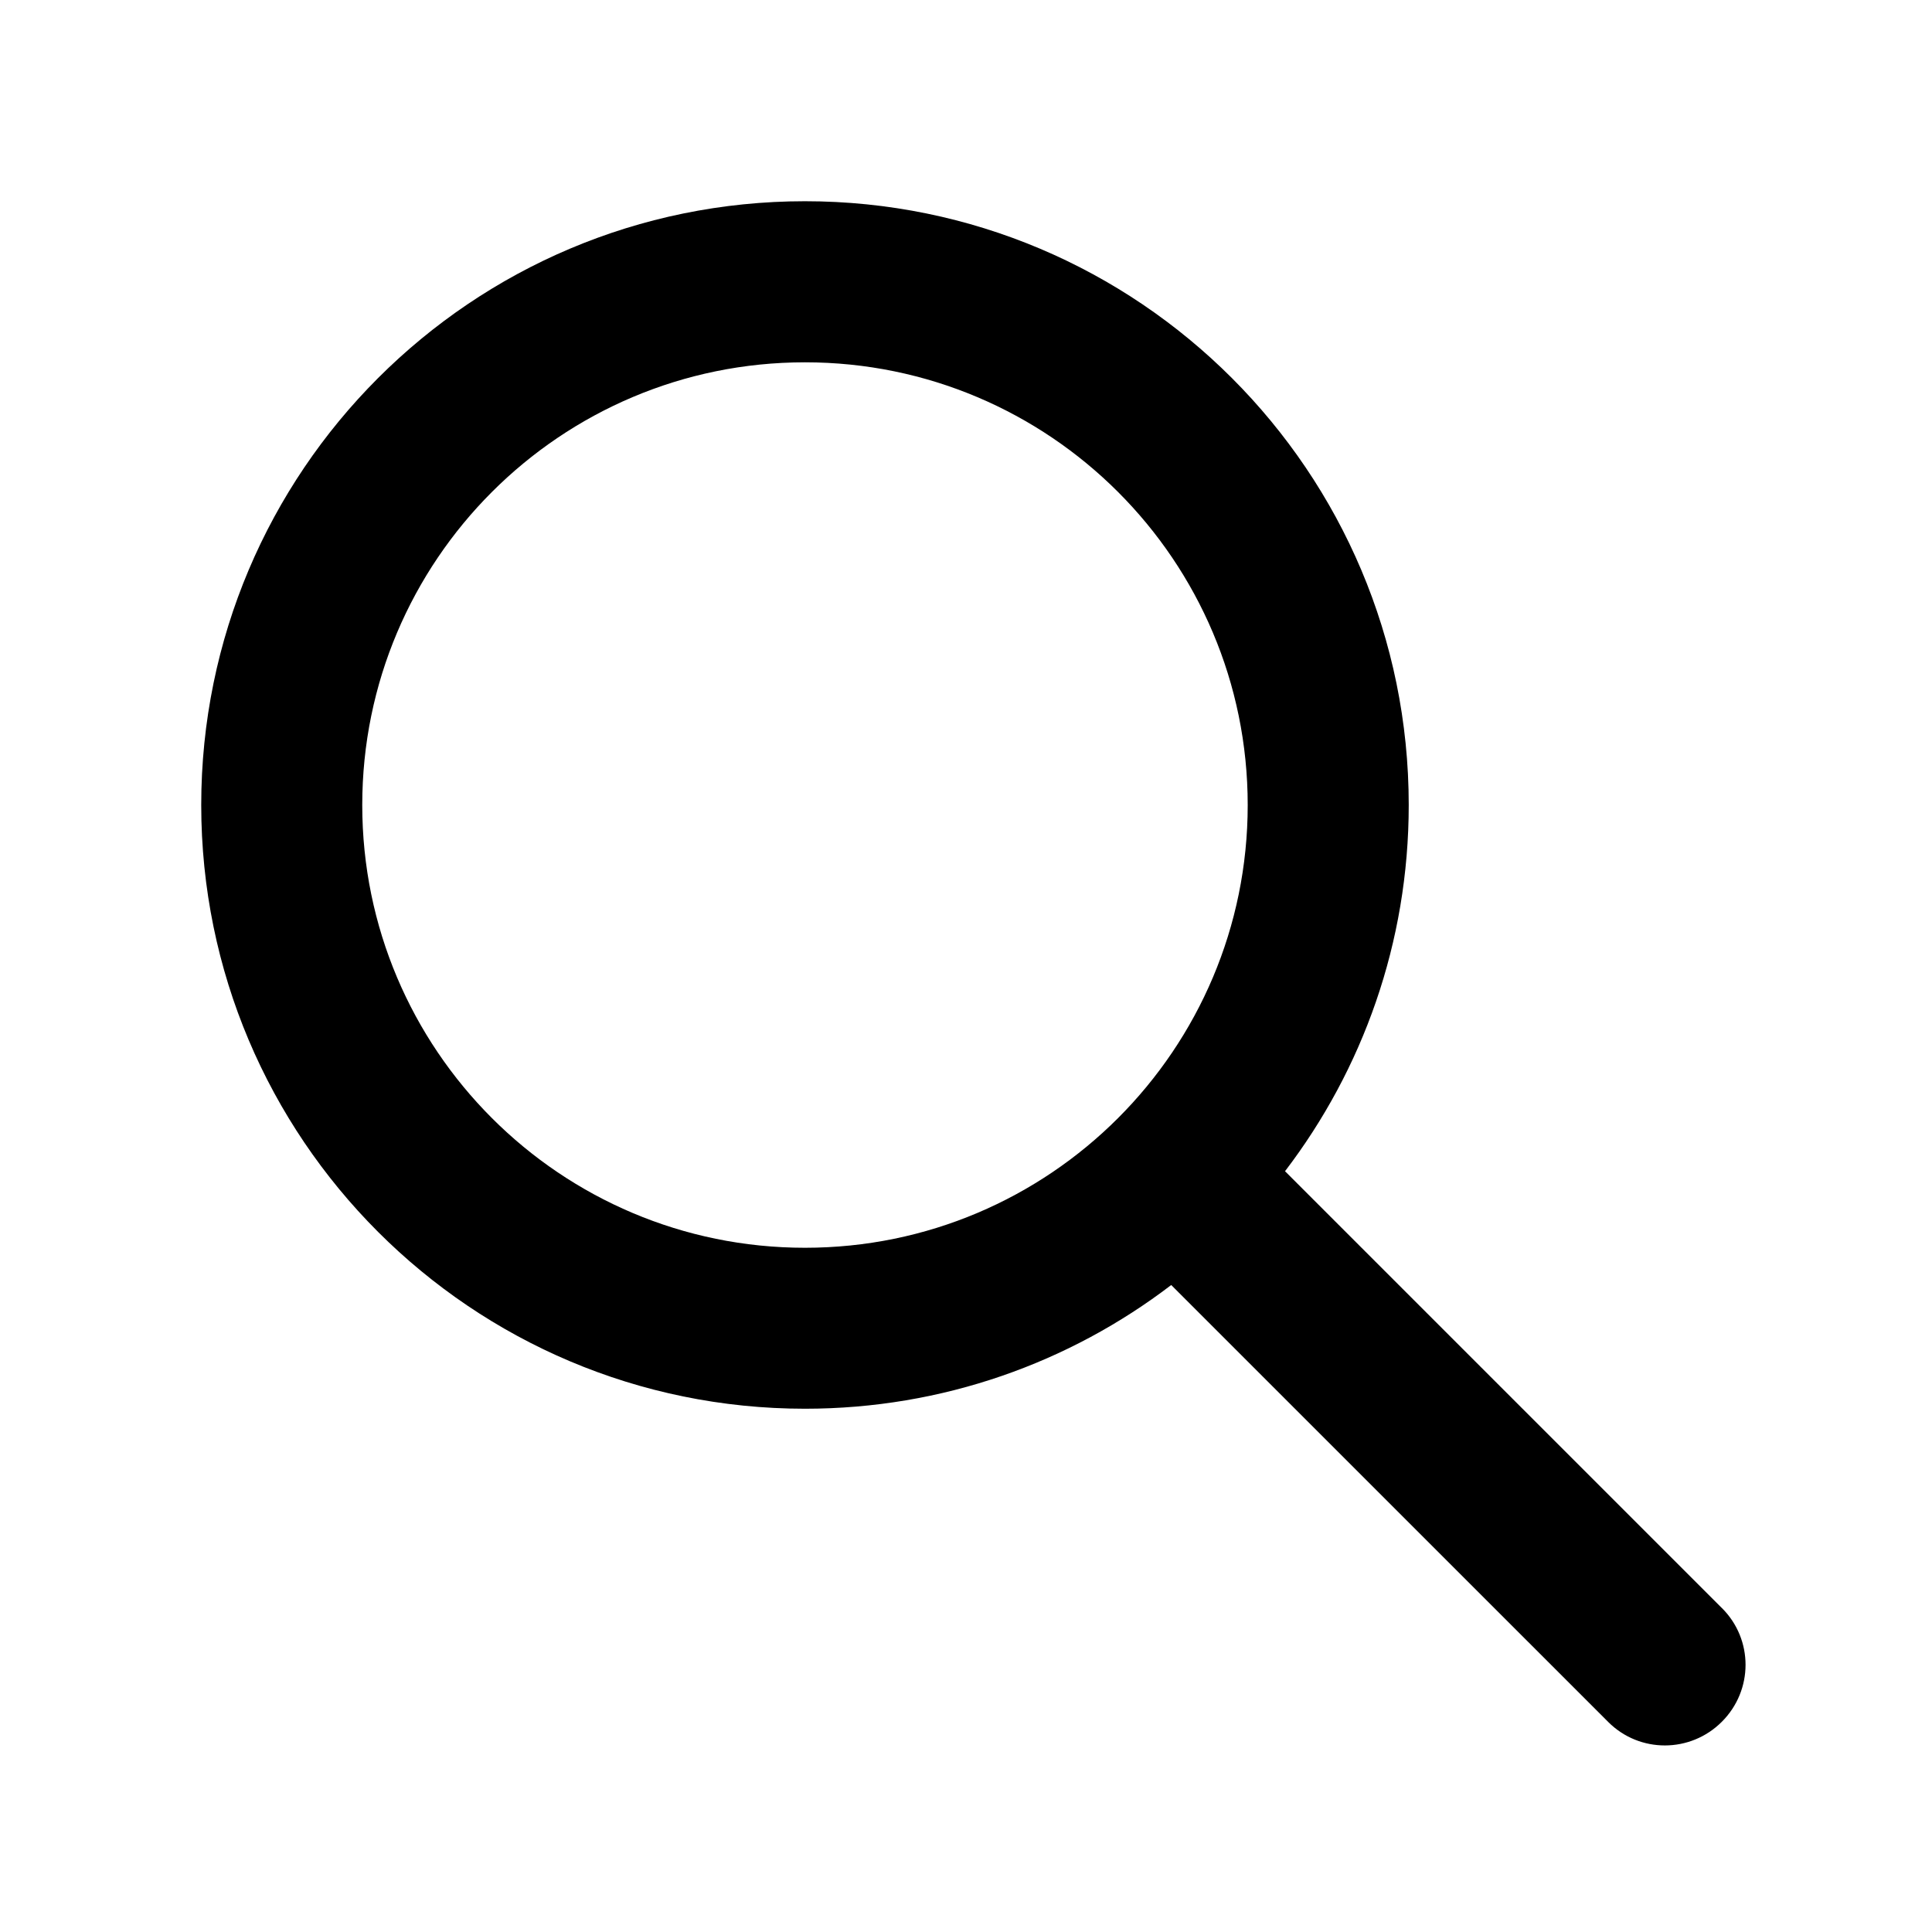
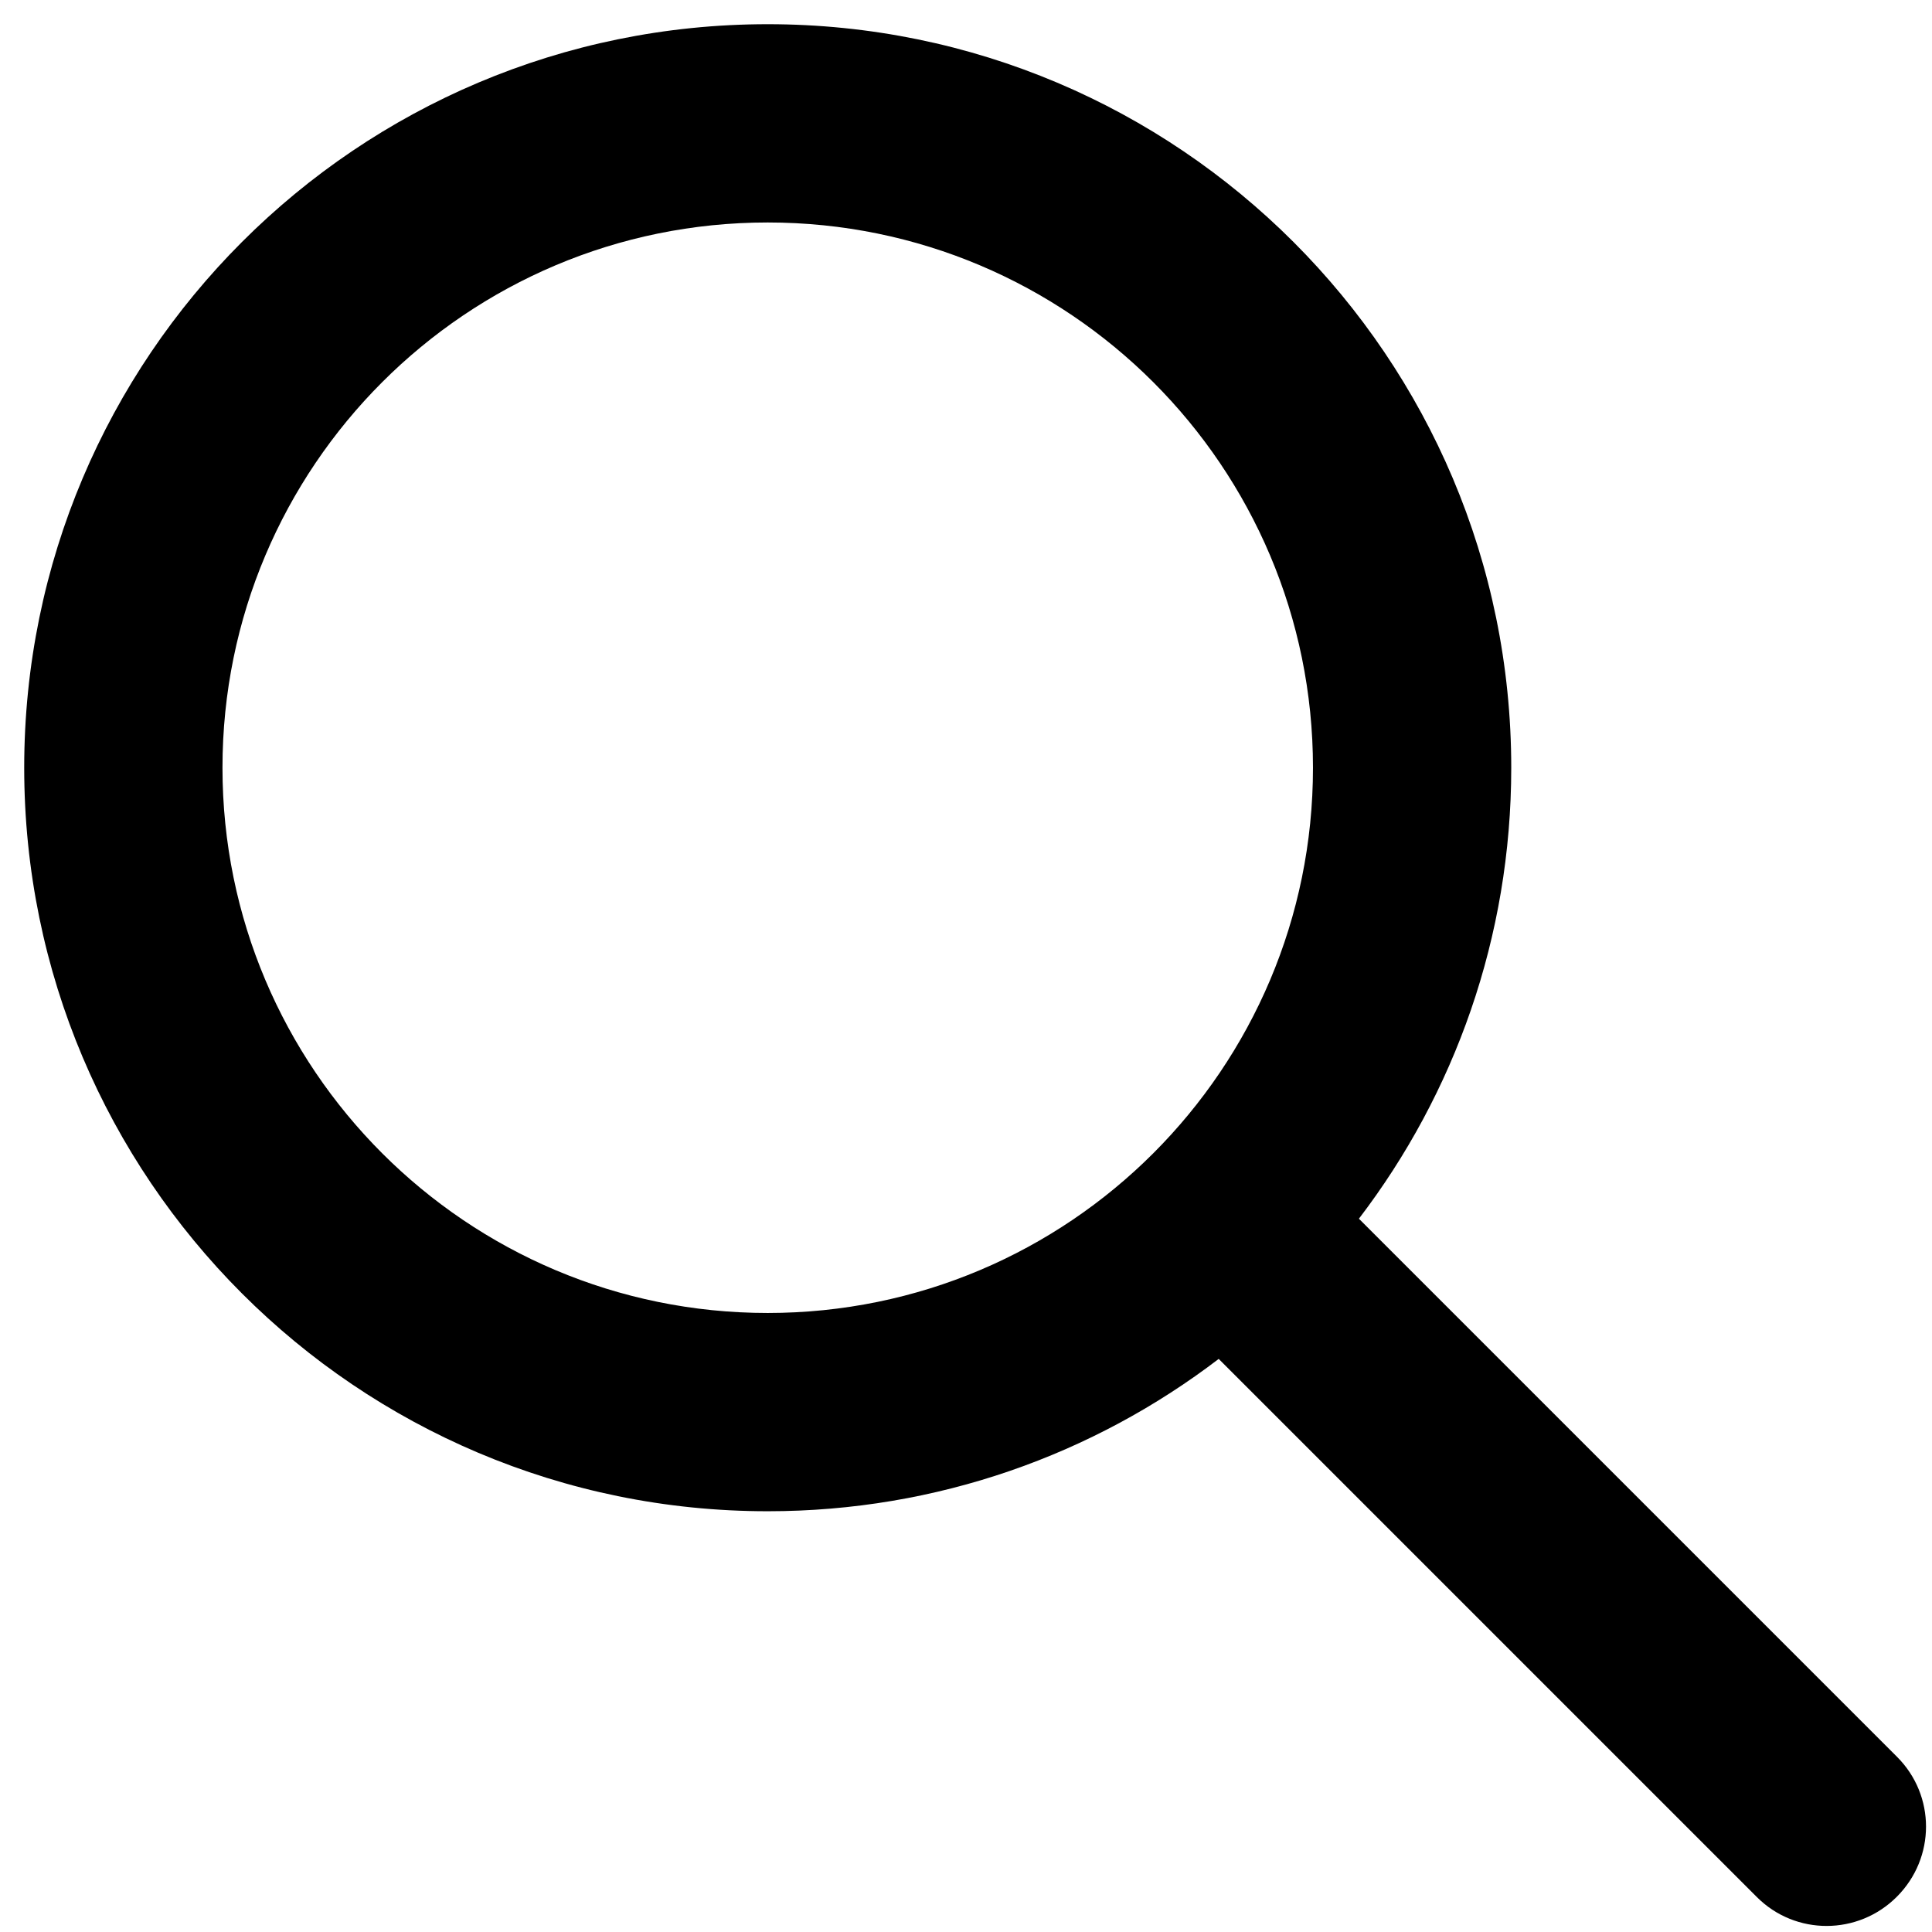
- <svg xmlns="http://www.w3.org/2000/svg" version="1.1" width="32" height="32" viewBox="0 0 32 32">
-   <path d="M28.523 26.637c0.518 0.518 0.52 1.357-0.004 1.881-0.521 0.521-1.362 0.523-1.881 0.004l-7.239-7.238c-1.682 1.285-3.785 2.049-6.066 2.049-5.523 0-10-4.477-10-10s4.477-10 10-10c5.523 0 10 4.477 10 10 0 2.281-0.764 4.383-2.049 6.066l7.238 7.238zM13.333 20.667c4.050 0 7.333-3.283 7.333-7.333s-3.283-7.333-7.333-7.333c-4.050 0-7.333 3.283-7.333 7.333s3.283 7.333 7.333 7.333z" />
+ <svg xmlns="http://www.w3.org/2000/svg" version="1.1" width="1500" height="1500" viewBox="0 0 1500 1500">
+   <path d="M1472.906 1364.058c29.927 29.927 30.028 78.343-0.239 108.609-30.057 30.057-78.636 30.215-108.609 0.239l-417.854-417.854c-97.121 74.2-218.481 118.274-350.142 118.274-318.814 0-577.267-258.451-577.267-577.267s258.451-577.267 577.267-577.267c318.814 0 577.267 258.451 577.267 577.267 0 131.657-44.074 253.021-118.274 350.142l417.854 417.854zM596.063 1019.391c233.798 0 423.33-189.53 423.33-423.33s-189.53-423.33-423.33-423.33c-233.798 0-423.33 189.53-423.33 423.33s189.53 423.33 423.33 423.33z" />
</svg>
